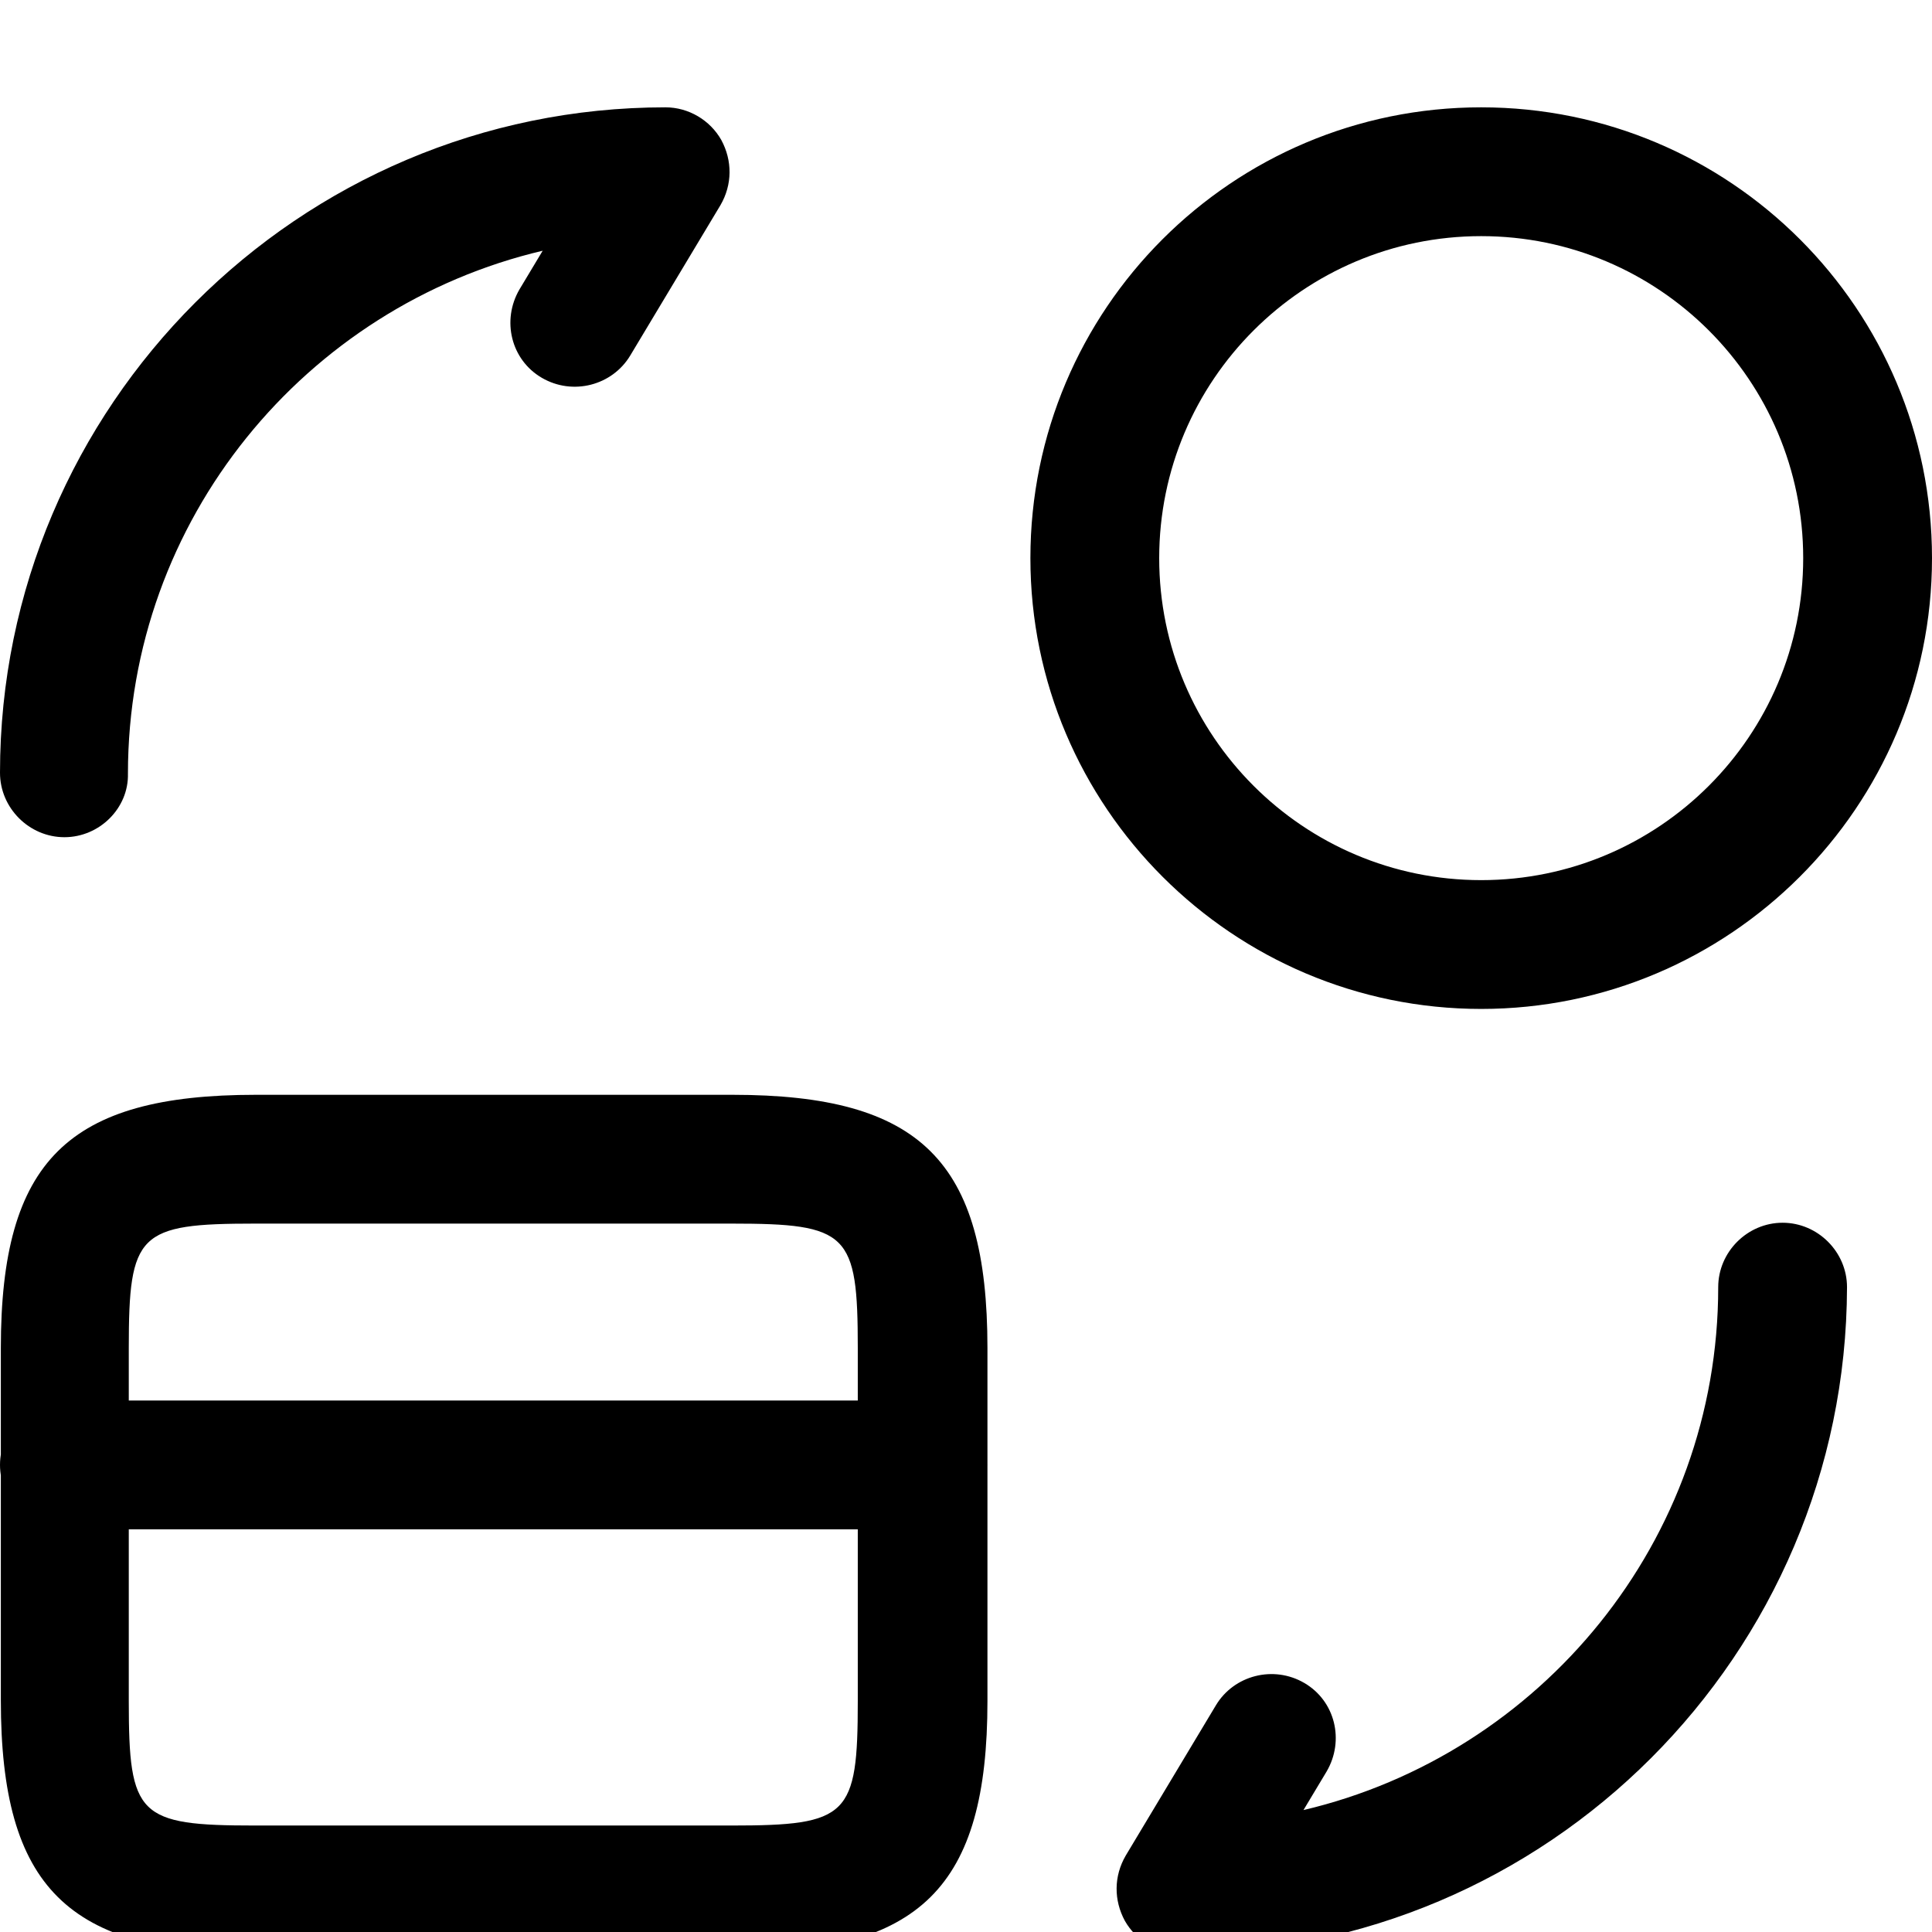
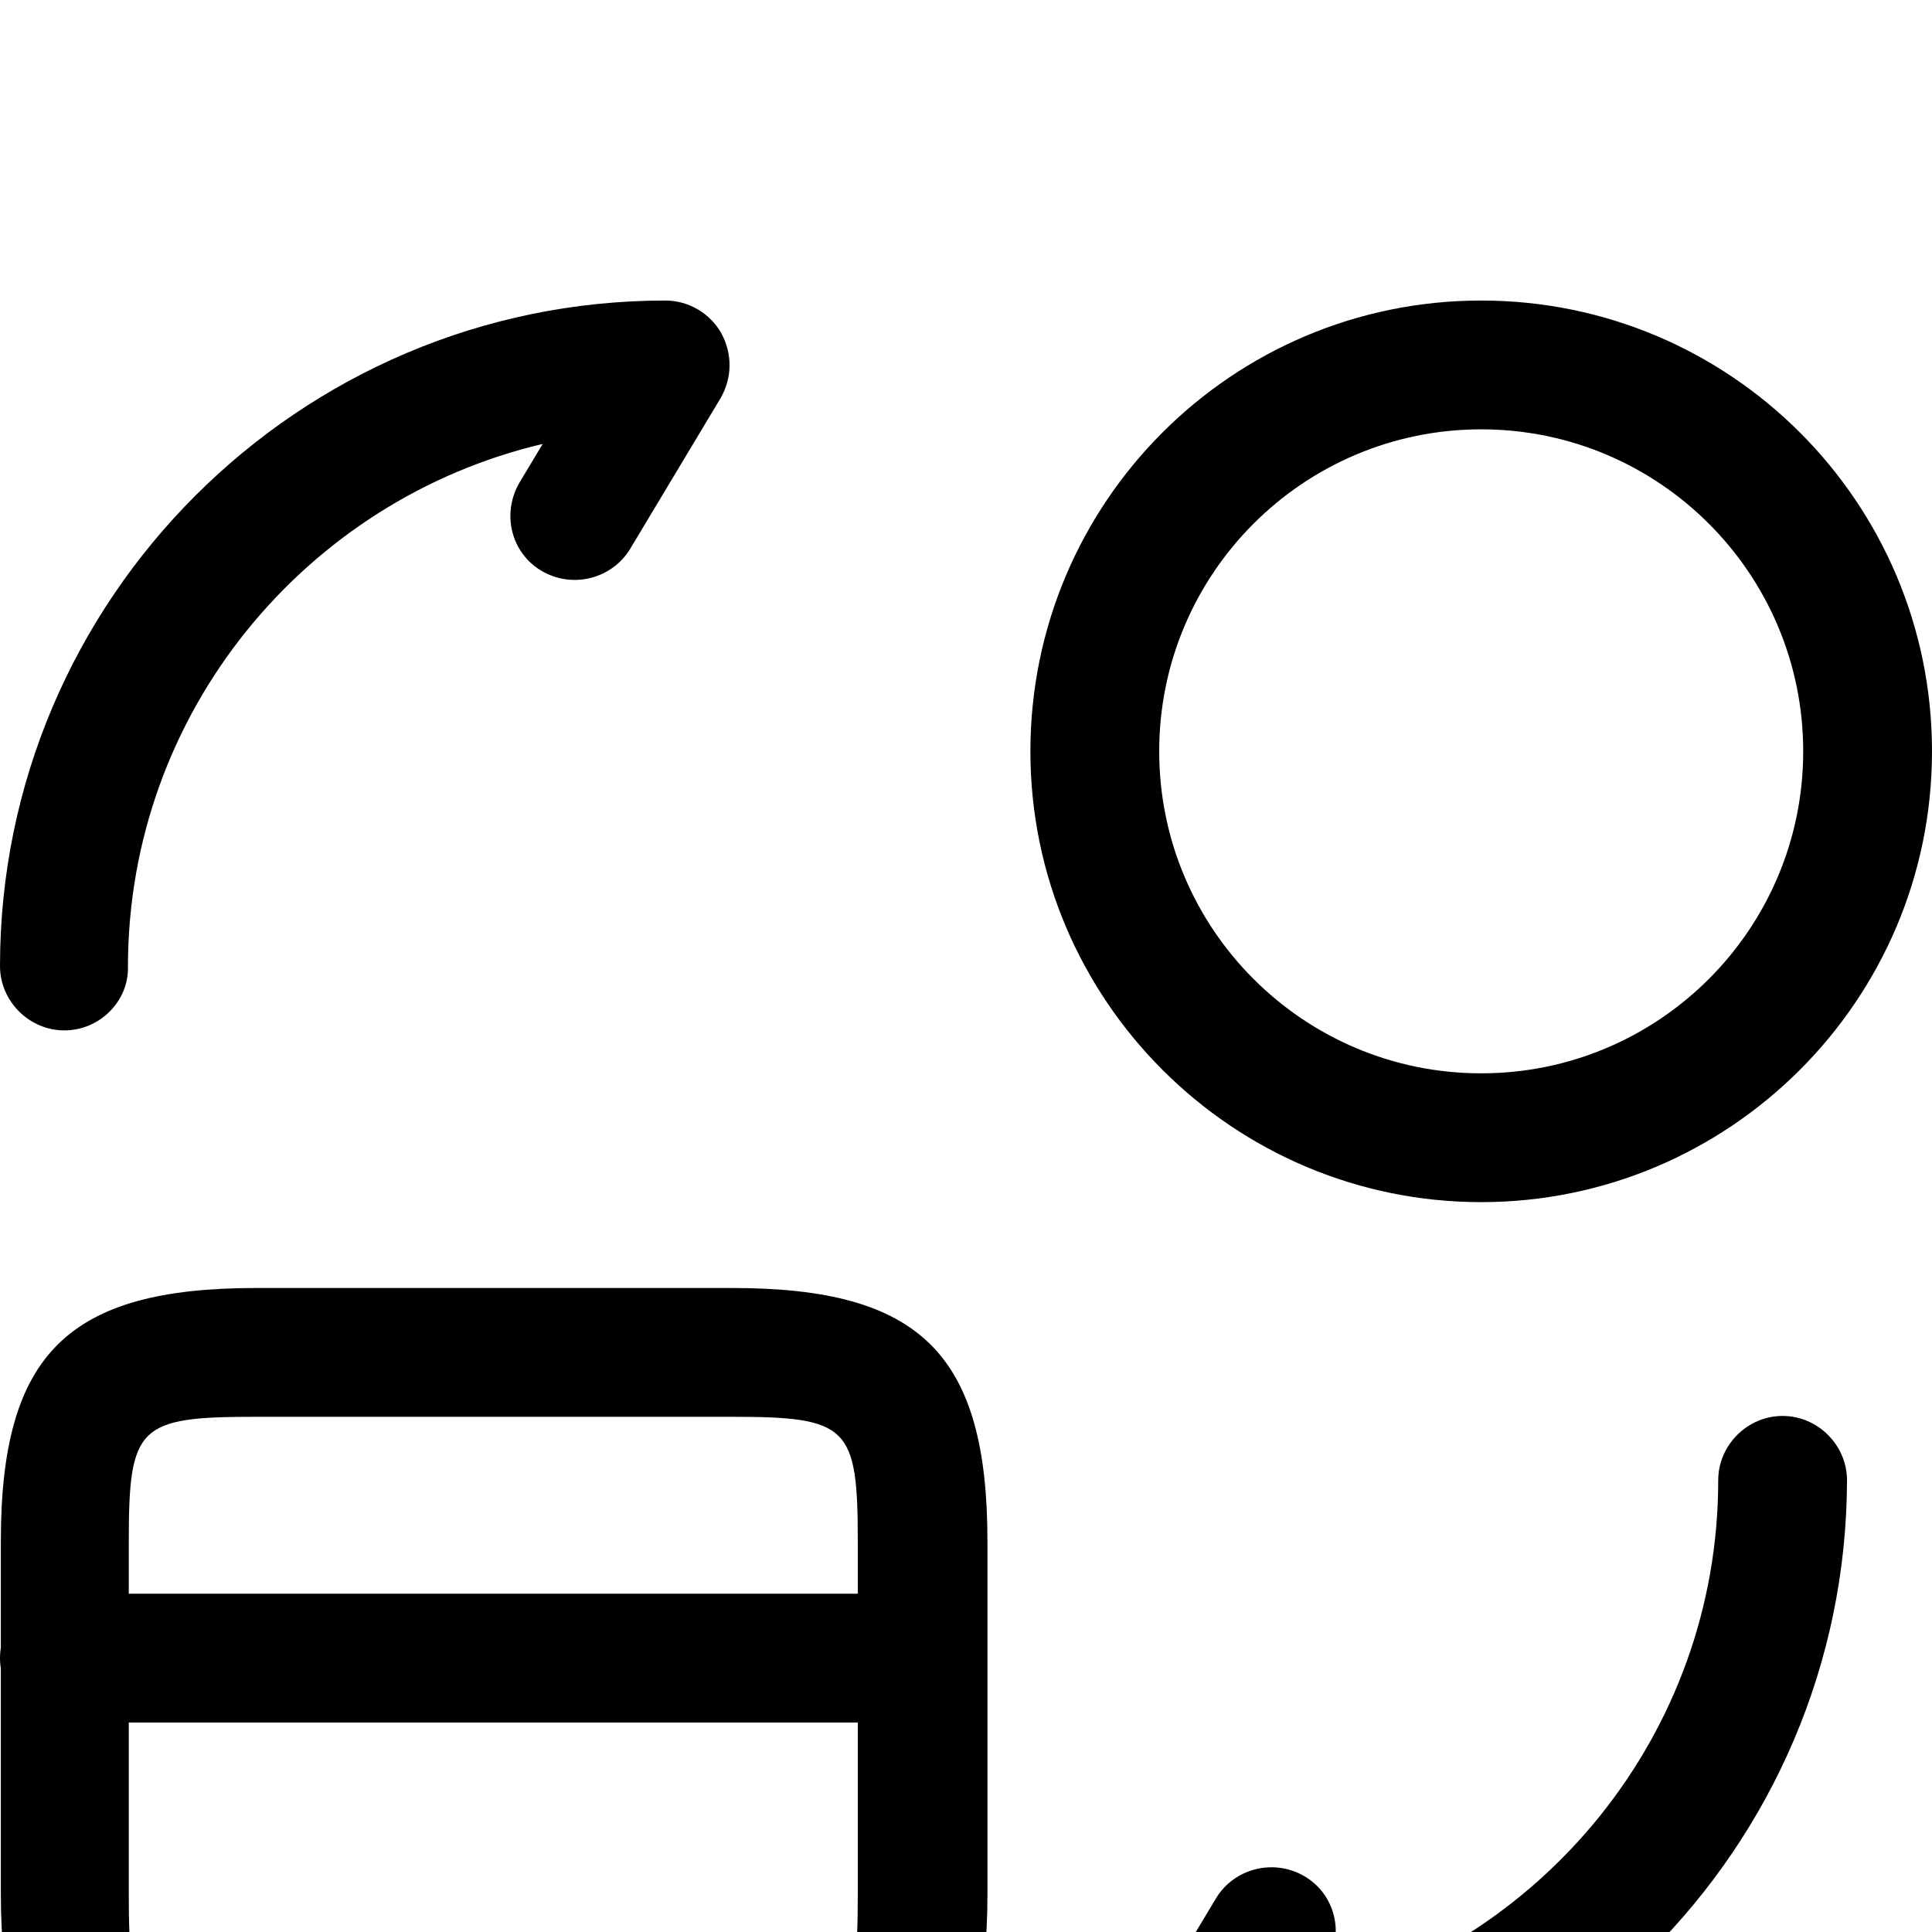
- <svg xmlns="http://www.w3.org/2000/svg" viewBox="53.333 64.0 960.0 960.0">
+ <svg xmlns="http://www.w3.org/2000/svg" viewBox="53.333 -32 960.0 960.0">
  <path transform="scale(1,-1) translate(0,-1024)" d="M512 200.102h-426.667c-17.493 0-32 14.507-32 32s14.507 32 32 32h426.667c17.493 0 32-14.507 32-32 0-17.92-14.507-32-32-32zM417.271-10.667h-236.802c-93.44 0-126.719 32.853-126.719 125.867v174.933c0 93.013 33.279 125.867 126.719 125.867h236.802c93.44 0 126.72-32.853 126.72-125.867v-175.36c0-92.587-33.28-125.44-126.72-125.44zM180.042 352c-58.027 0-62.719-4.693-62.719-61.867v-175.36c0-57.173 4.692-61.867 62.719-61.867h236.802c58.028 0 62.717 4.693 62.717 61.867v175.36c0 57.173-4.689 61.867-62.717 61.867h-236.802zM640.009-10.667c-11.52 0-22.187 6.4-27.733 16.213-5.547 10.24-5.547 22.187 0.427 32.427l44.8 74.667c8.96 14.933 28.587 20.053 43.947 11.093s20.053-28.587 11.093-43.947l-11.52-19.2c117.76 27.733 206.080 133.547 206.080 259.84 0 17.493 14.507 32 32 32s32-14.507 32-32c-0.427-182.613-148.907-331.093-331.093-331.093zM85.333 544c-17.493 0-32 14.507-32 32 0 182.187 148.48 330.667 330.667 330.667 11.52 0 22.188-6.4 27.734-16.213 5.547-10.24 5.546-22.187-0.427-32.427l-44.799-74.667c-8.96-14.933-28.588-20.053-43.948-11.093s-20.054 28.587-11.094 43.947l11.521 19.2c-117.76-27.733-206.081-133.547-206.081-259.84 0.427-17.067-14.080-31.573-31.573-31.573zM789.333 458.667c-123.307 0-224 100.267-224 224s100.267 224 224 224c123.733 0 224-100.267 224-224s-100.693-224-224-224zM789.333 842.667c-88.32 0-160-71.68-160-160s71.68-160 160-160c88.32 0 160 71.68 160 160s-71.68 160-160 160z" />
</svg>
